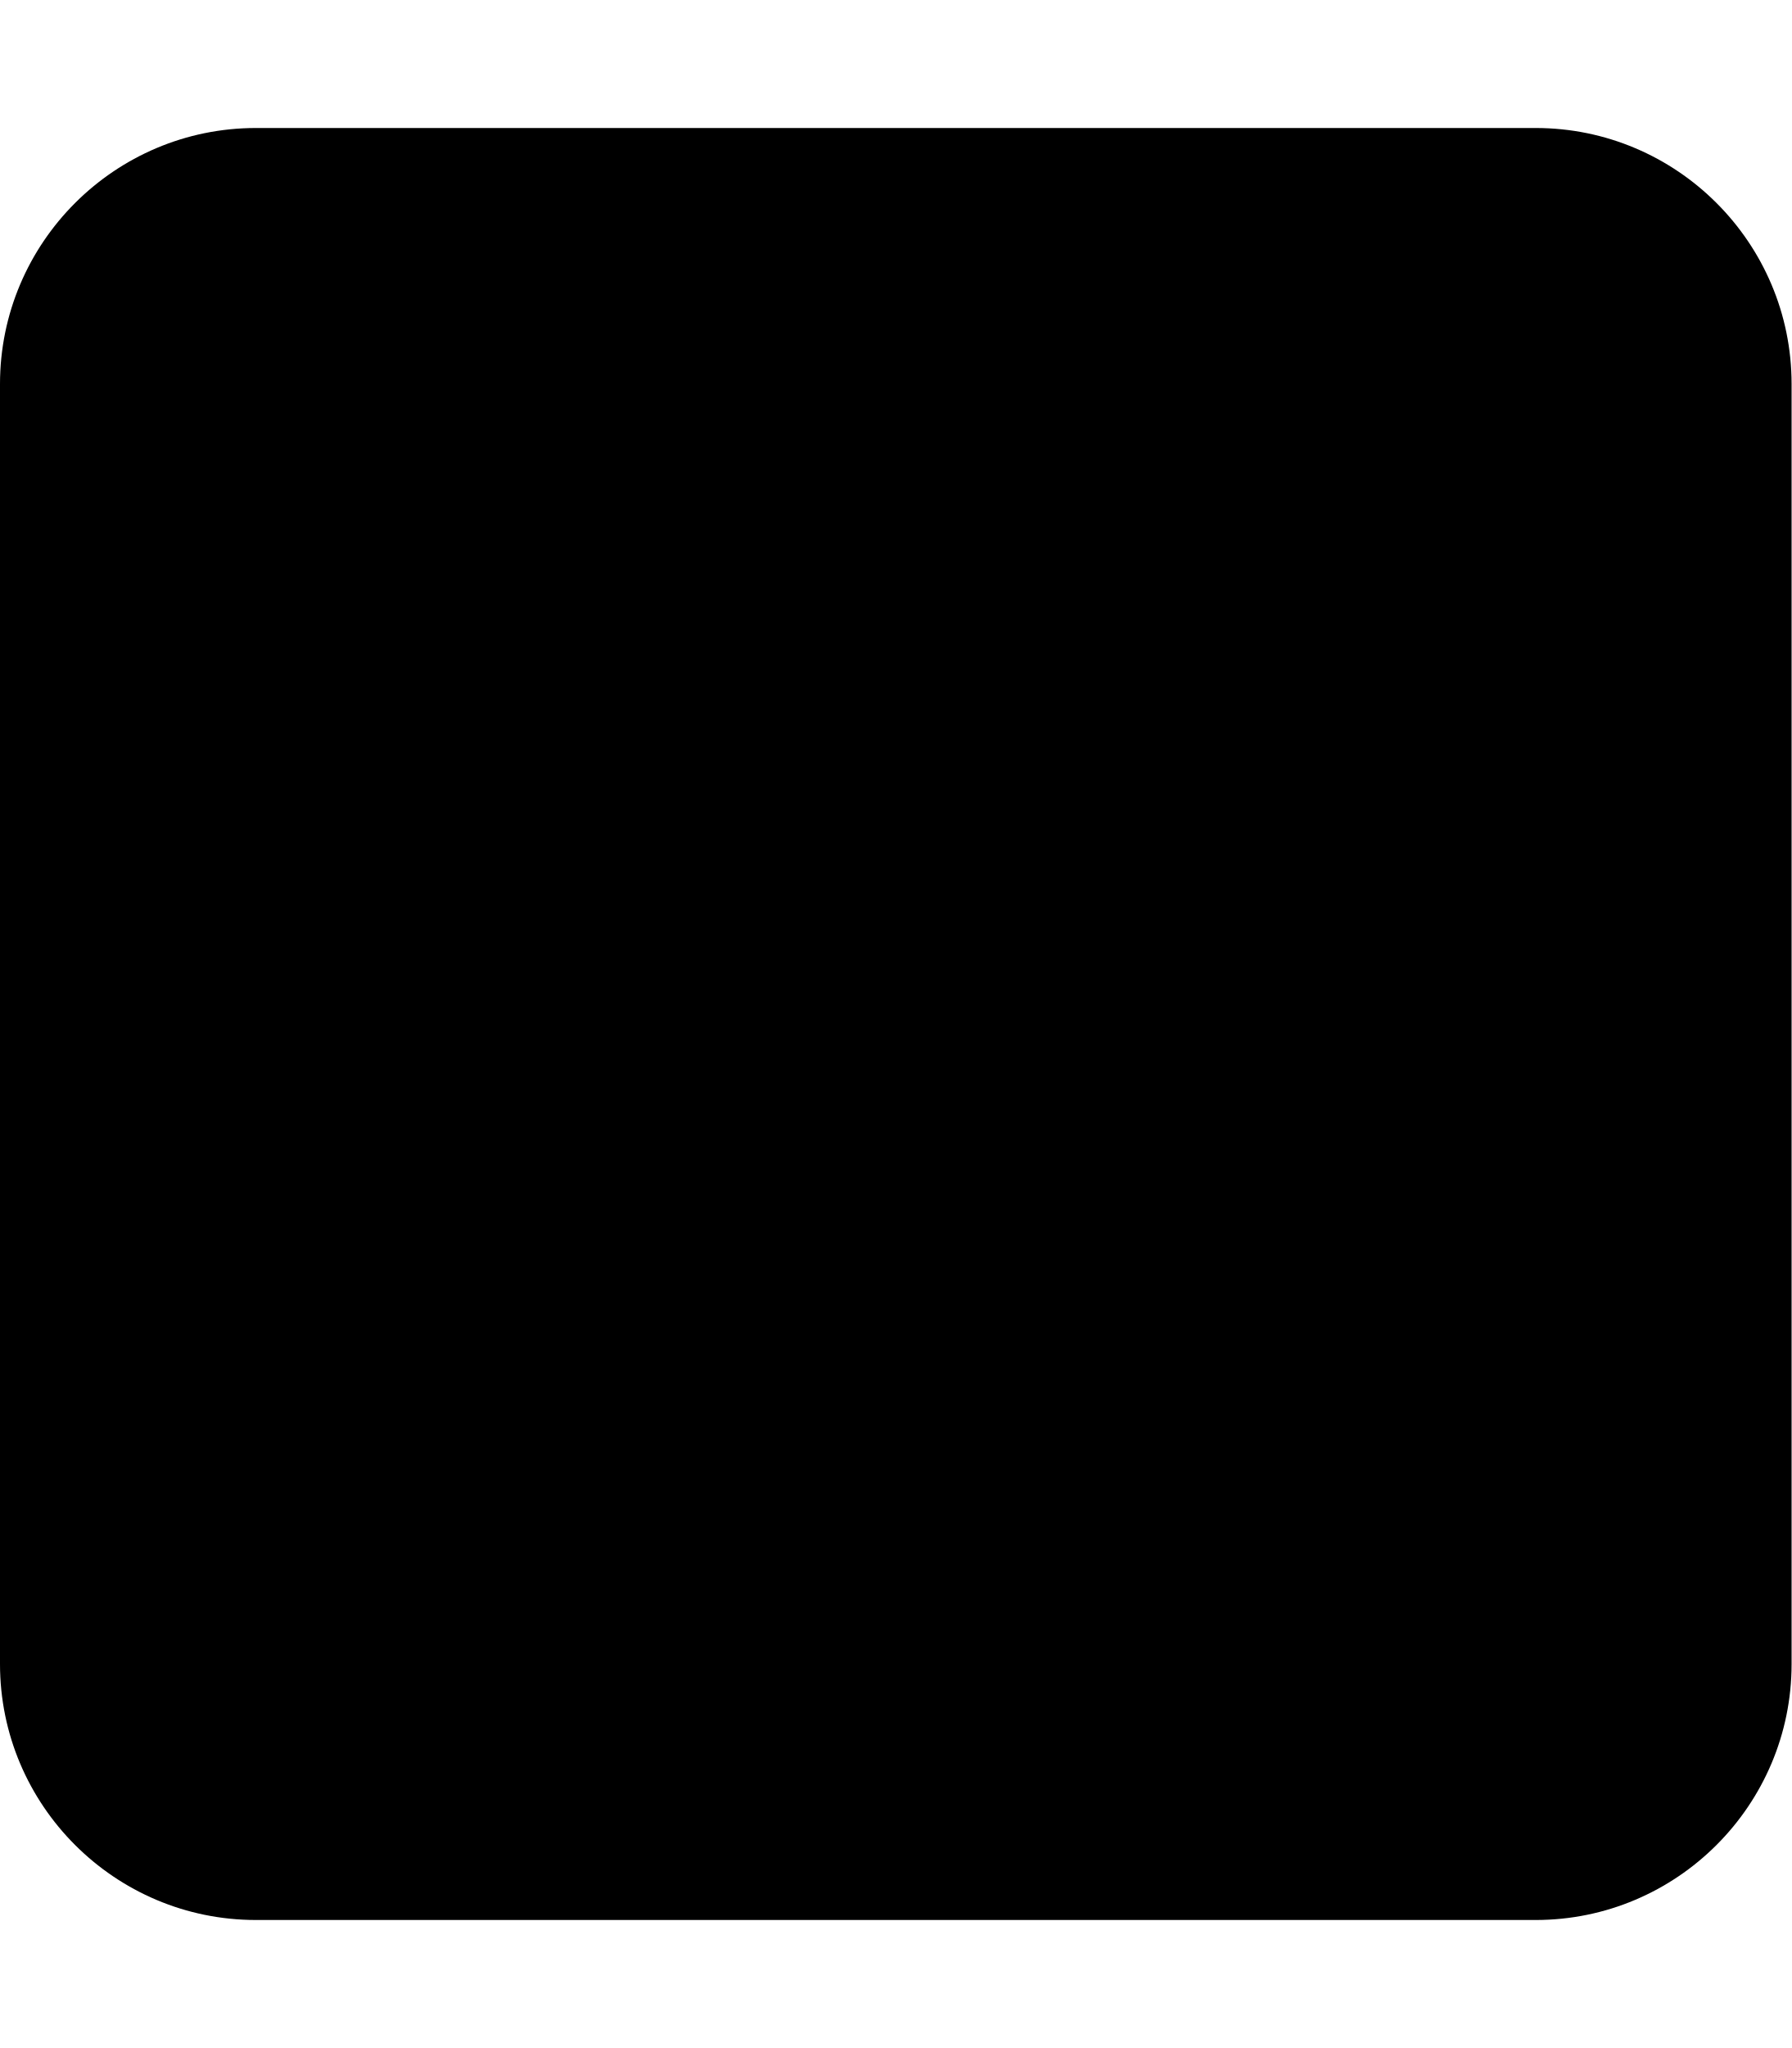
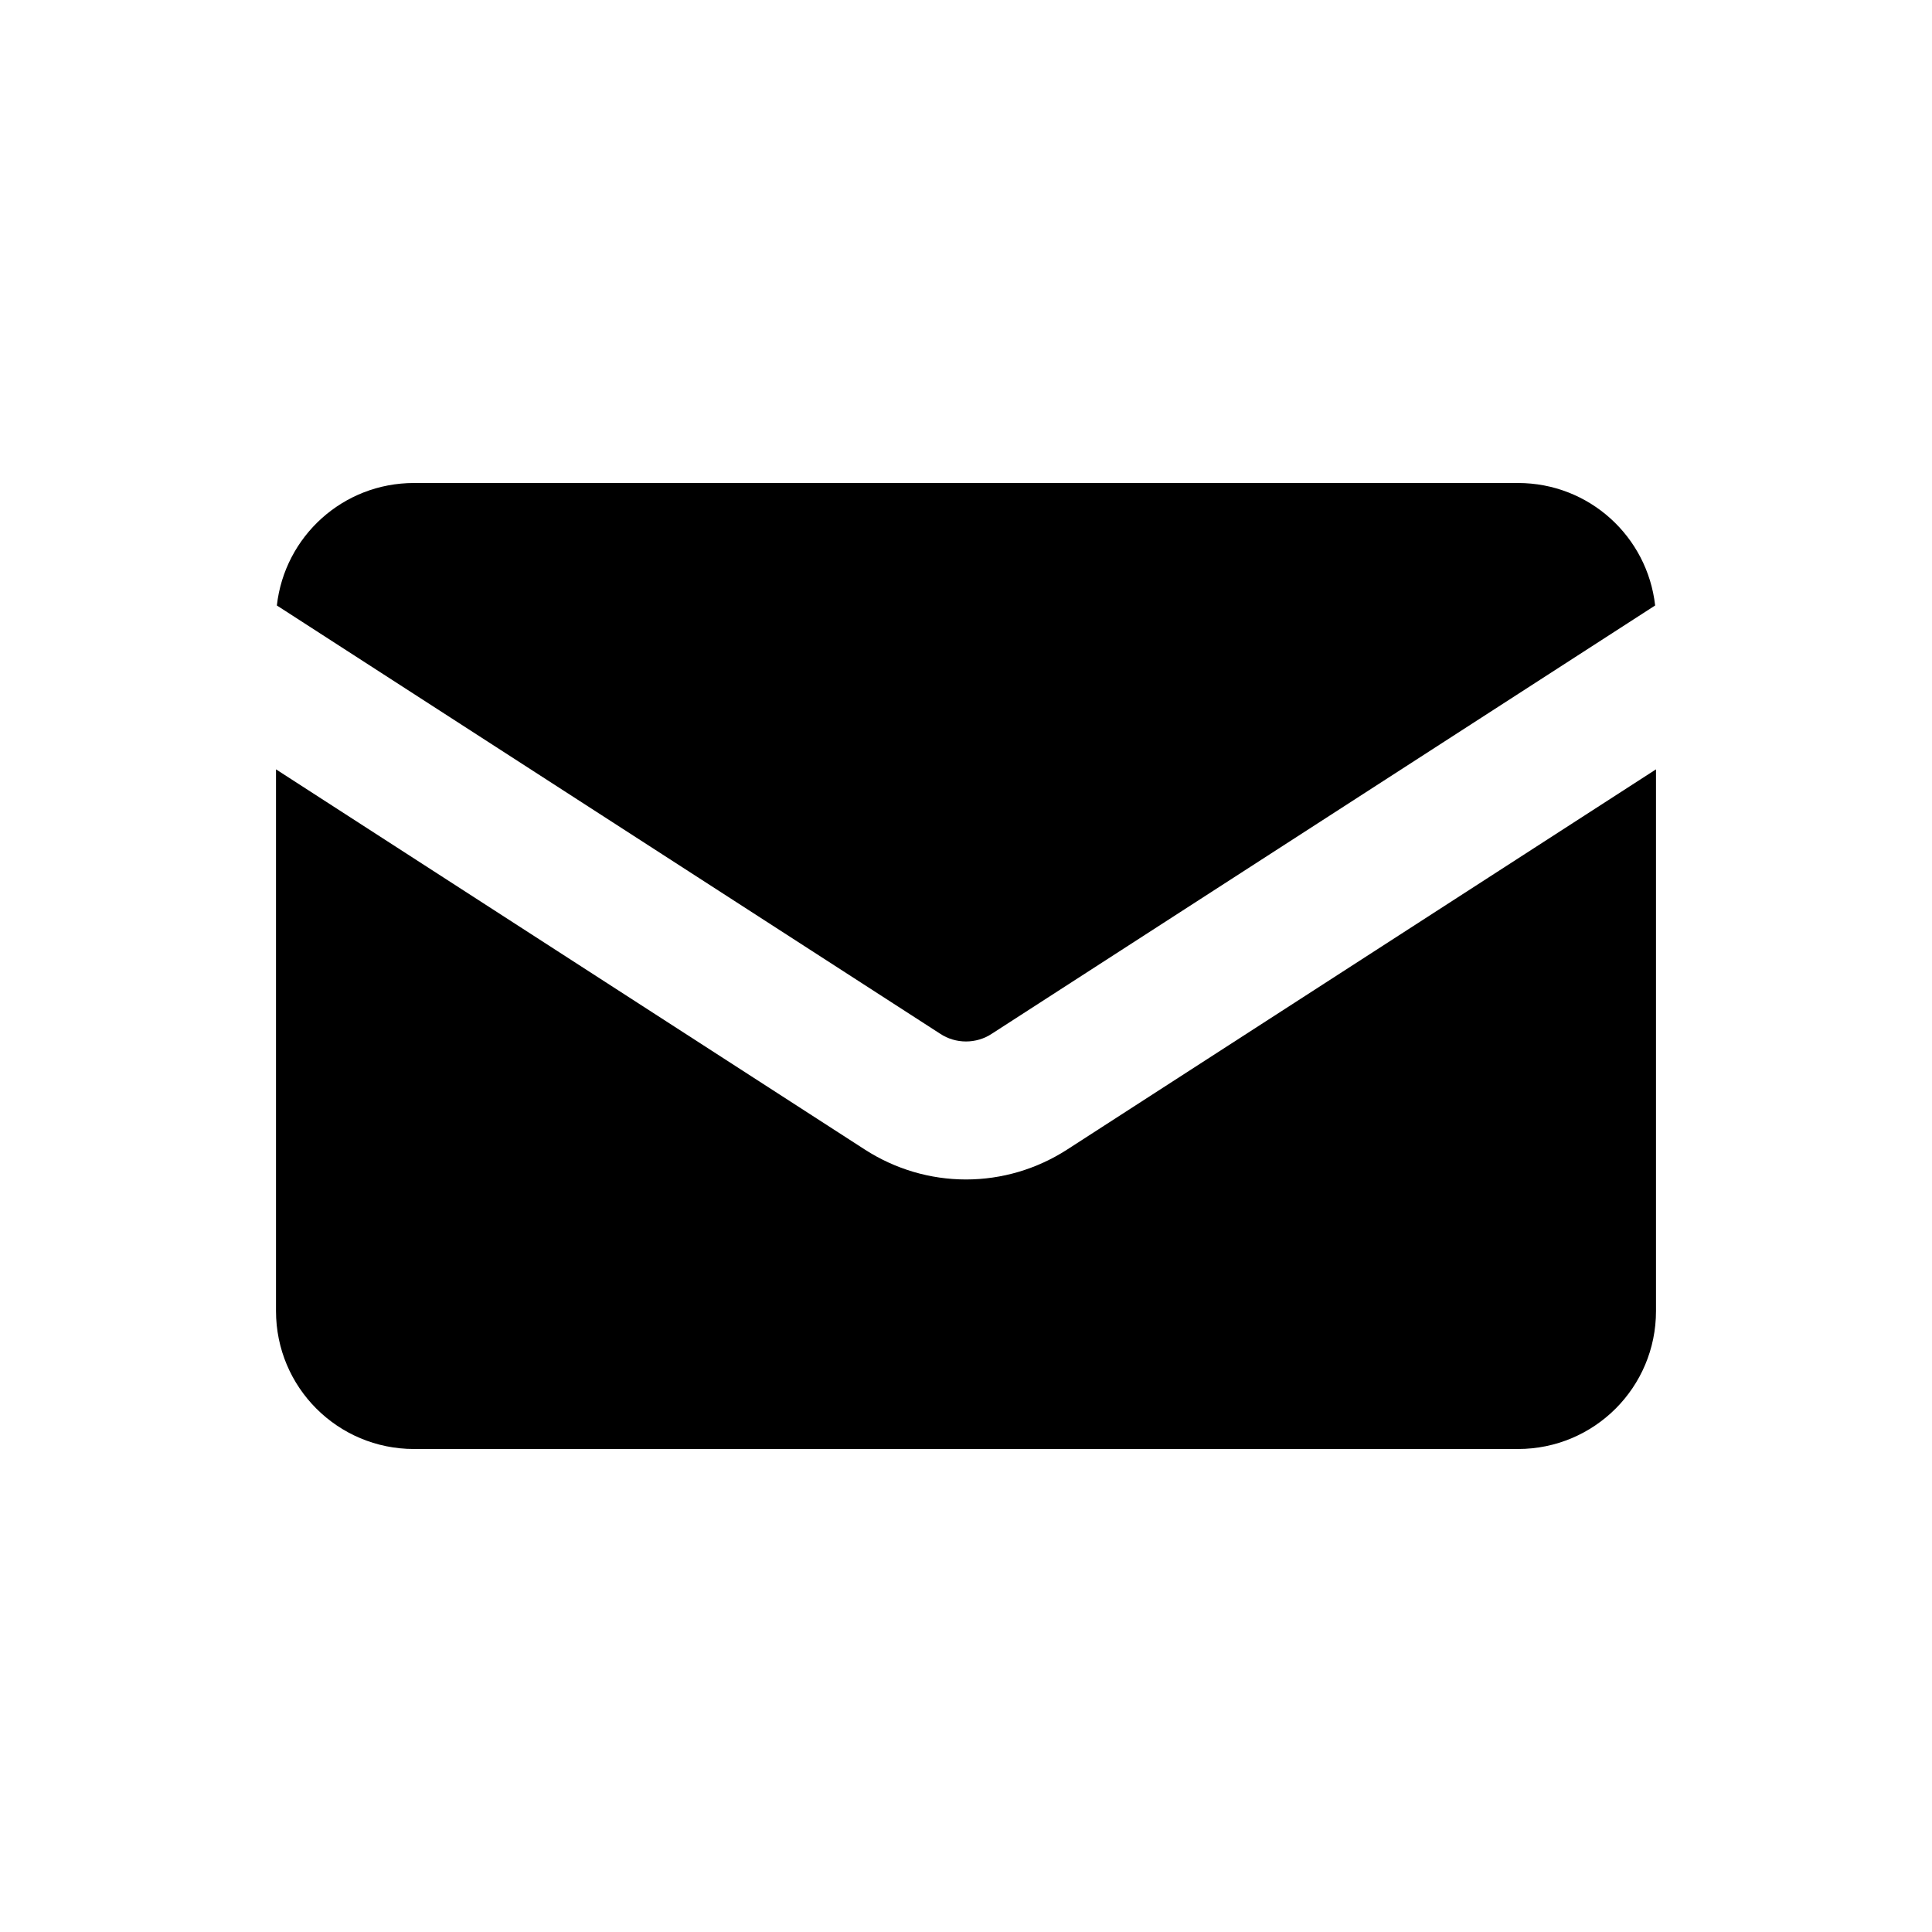
- <svg xmlns="http://www.w3.org/2000/svg" stroke-width="0.75rlh" viewBox="0 0 448 512">
-   <path d="M64 32C28.7 32 0 60.7 0 96V416c0 35.3 28.7 64 64 64H384c35.3 0 64-28.7 64-64V96c0-35.3-28.7-64-64-64H64z" />
+ <svg xmlns="http://www.w3.org/2000/svg" stroke-width="0.75rlh" viewBox="0 32 448 448">
  <path class="full" d="M218 271.7L64.2 172.4C66 156.4 79.5 144 96 144H352c16.5 0 30 12.4 31.8 28.4L230 271.7c-1.8 1.2-3.9 1.8-6 1.8s-4.2-.6-6-1.8z" />
  <path class="full" d="M247.4 298.6L384 210.4V336c0 17.7-14.3 32-32 32H96c-17.7 0-32-14.3-32-32V210.4l136.6 88.2c7 4.5 15.1 6.9 23.4 6.9s16.4-2.4 23.4-6.9z" />
</svg>
